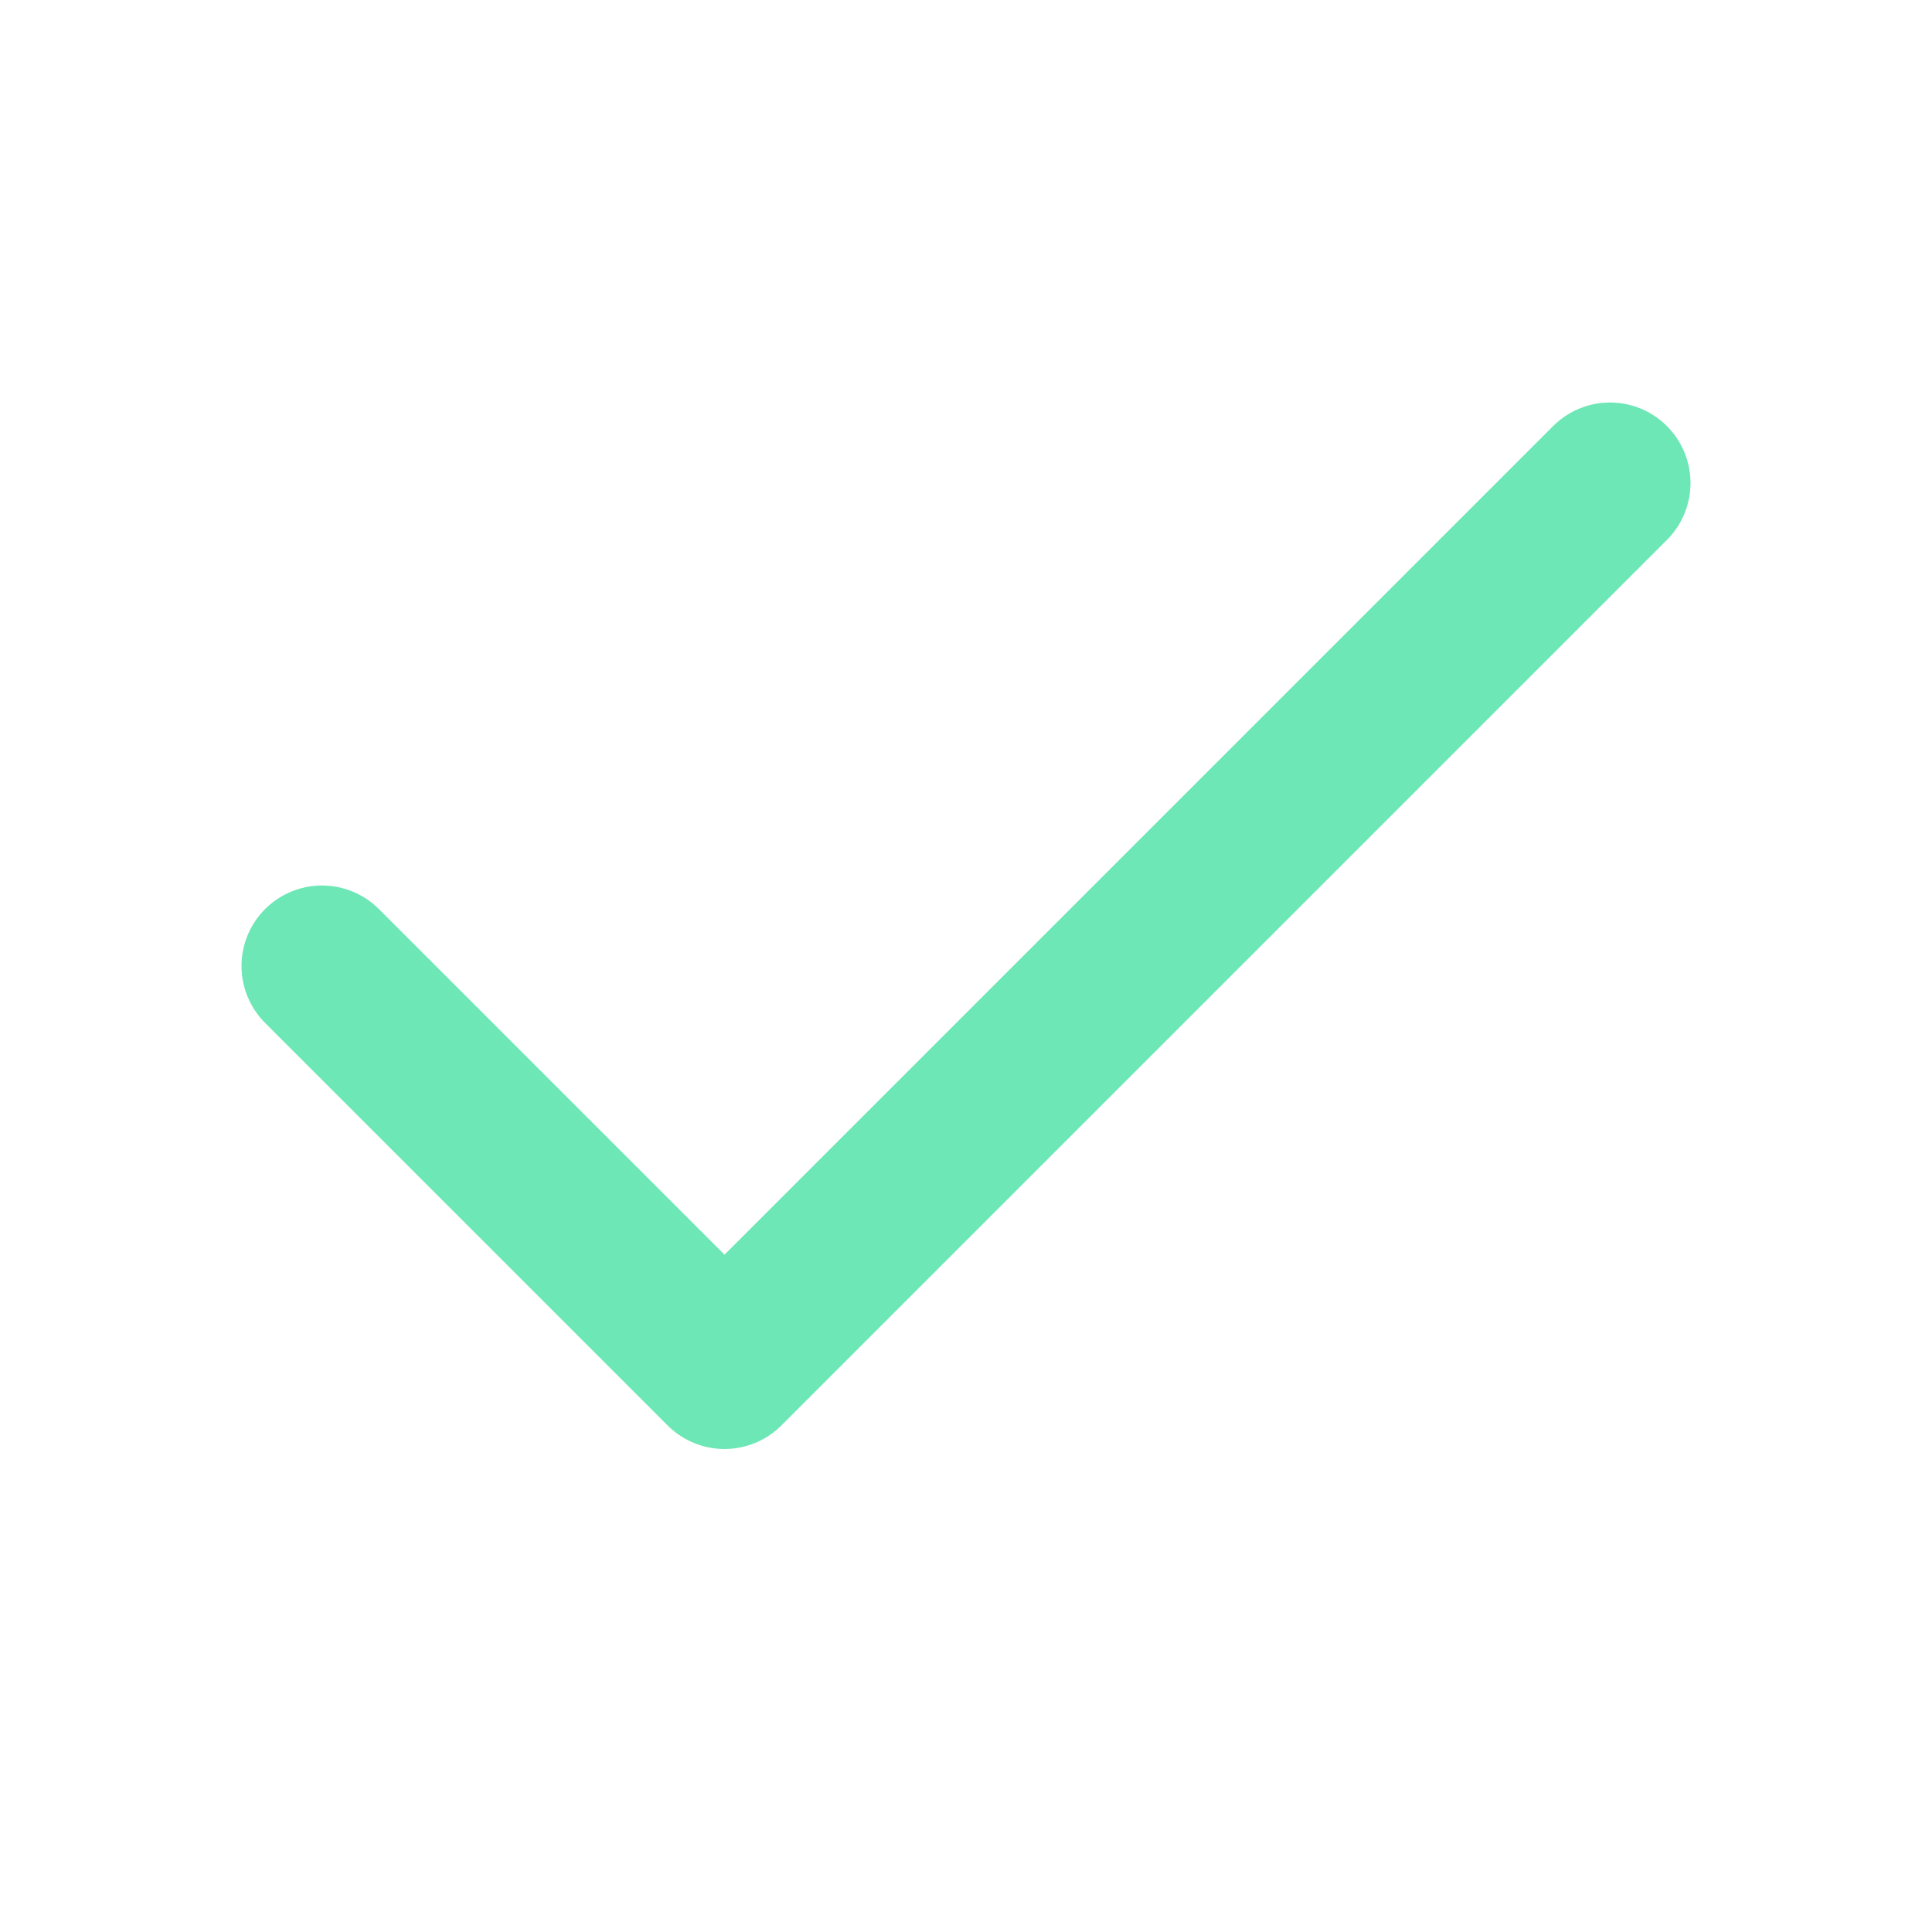
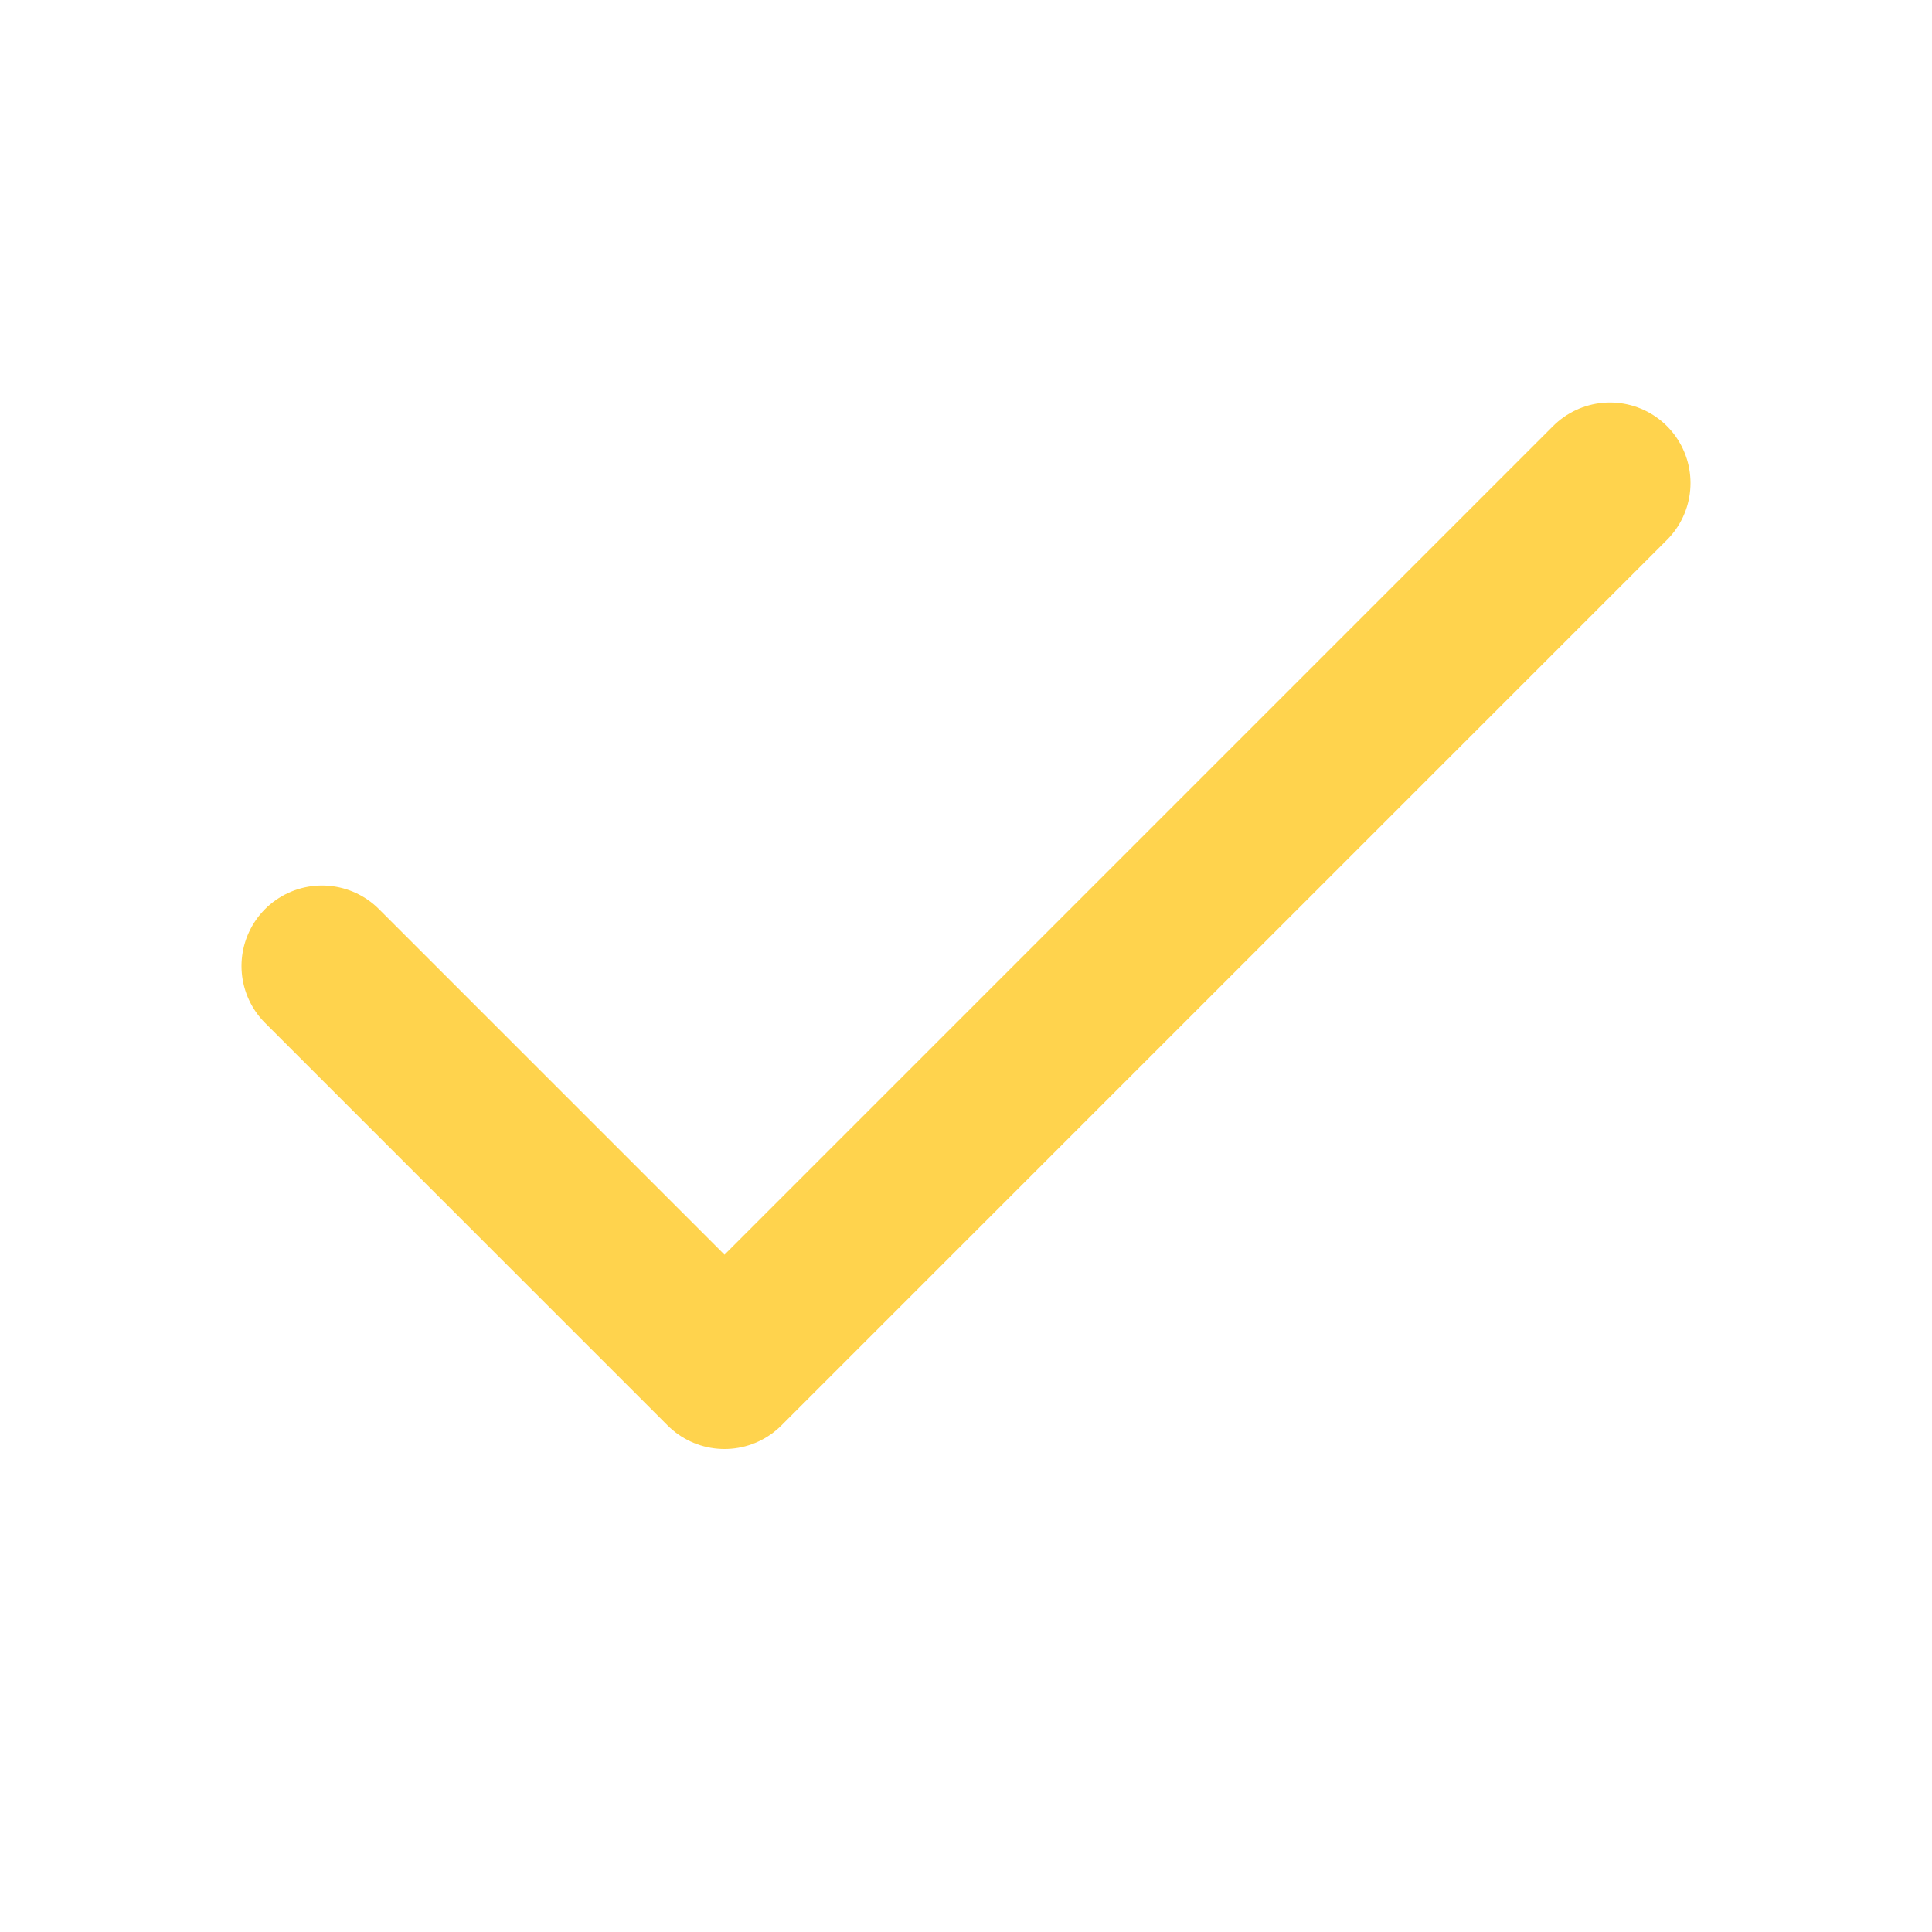
- <svg xmlns="http://www.w3.org/2000/svg" class="lucide lucide-check" width="24" height="24" viewBox="0 0 24 24" fill="none" stroke="#6EE7B7" stroke-width="2" stroke-linecap="round" stroke-linejoin="round">
+ <svg xmlns="http://www.w3.org/2000/svg" class="lucide lucide-check" width="24" height="24" viewBox="0 0 24 24" fill="none" stroke="#FFD34D" stroke-width="2" stroke-linecap="round" stroke-linejoin="round">
  <path d="M20 6 9 17l-5-5" />
</svg>
